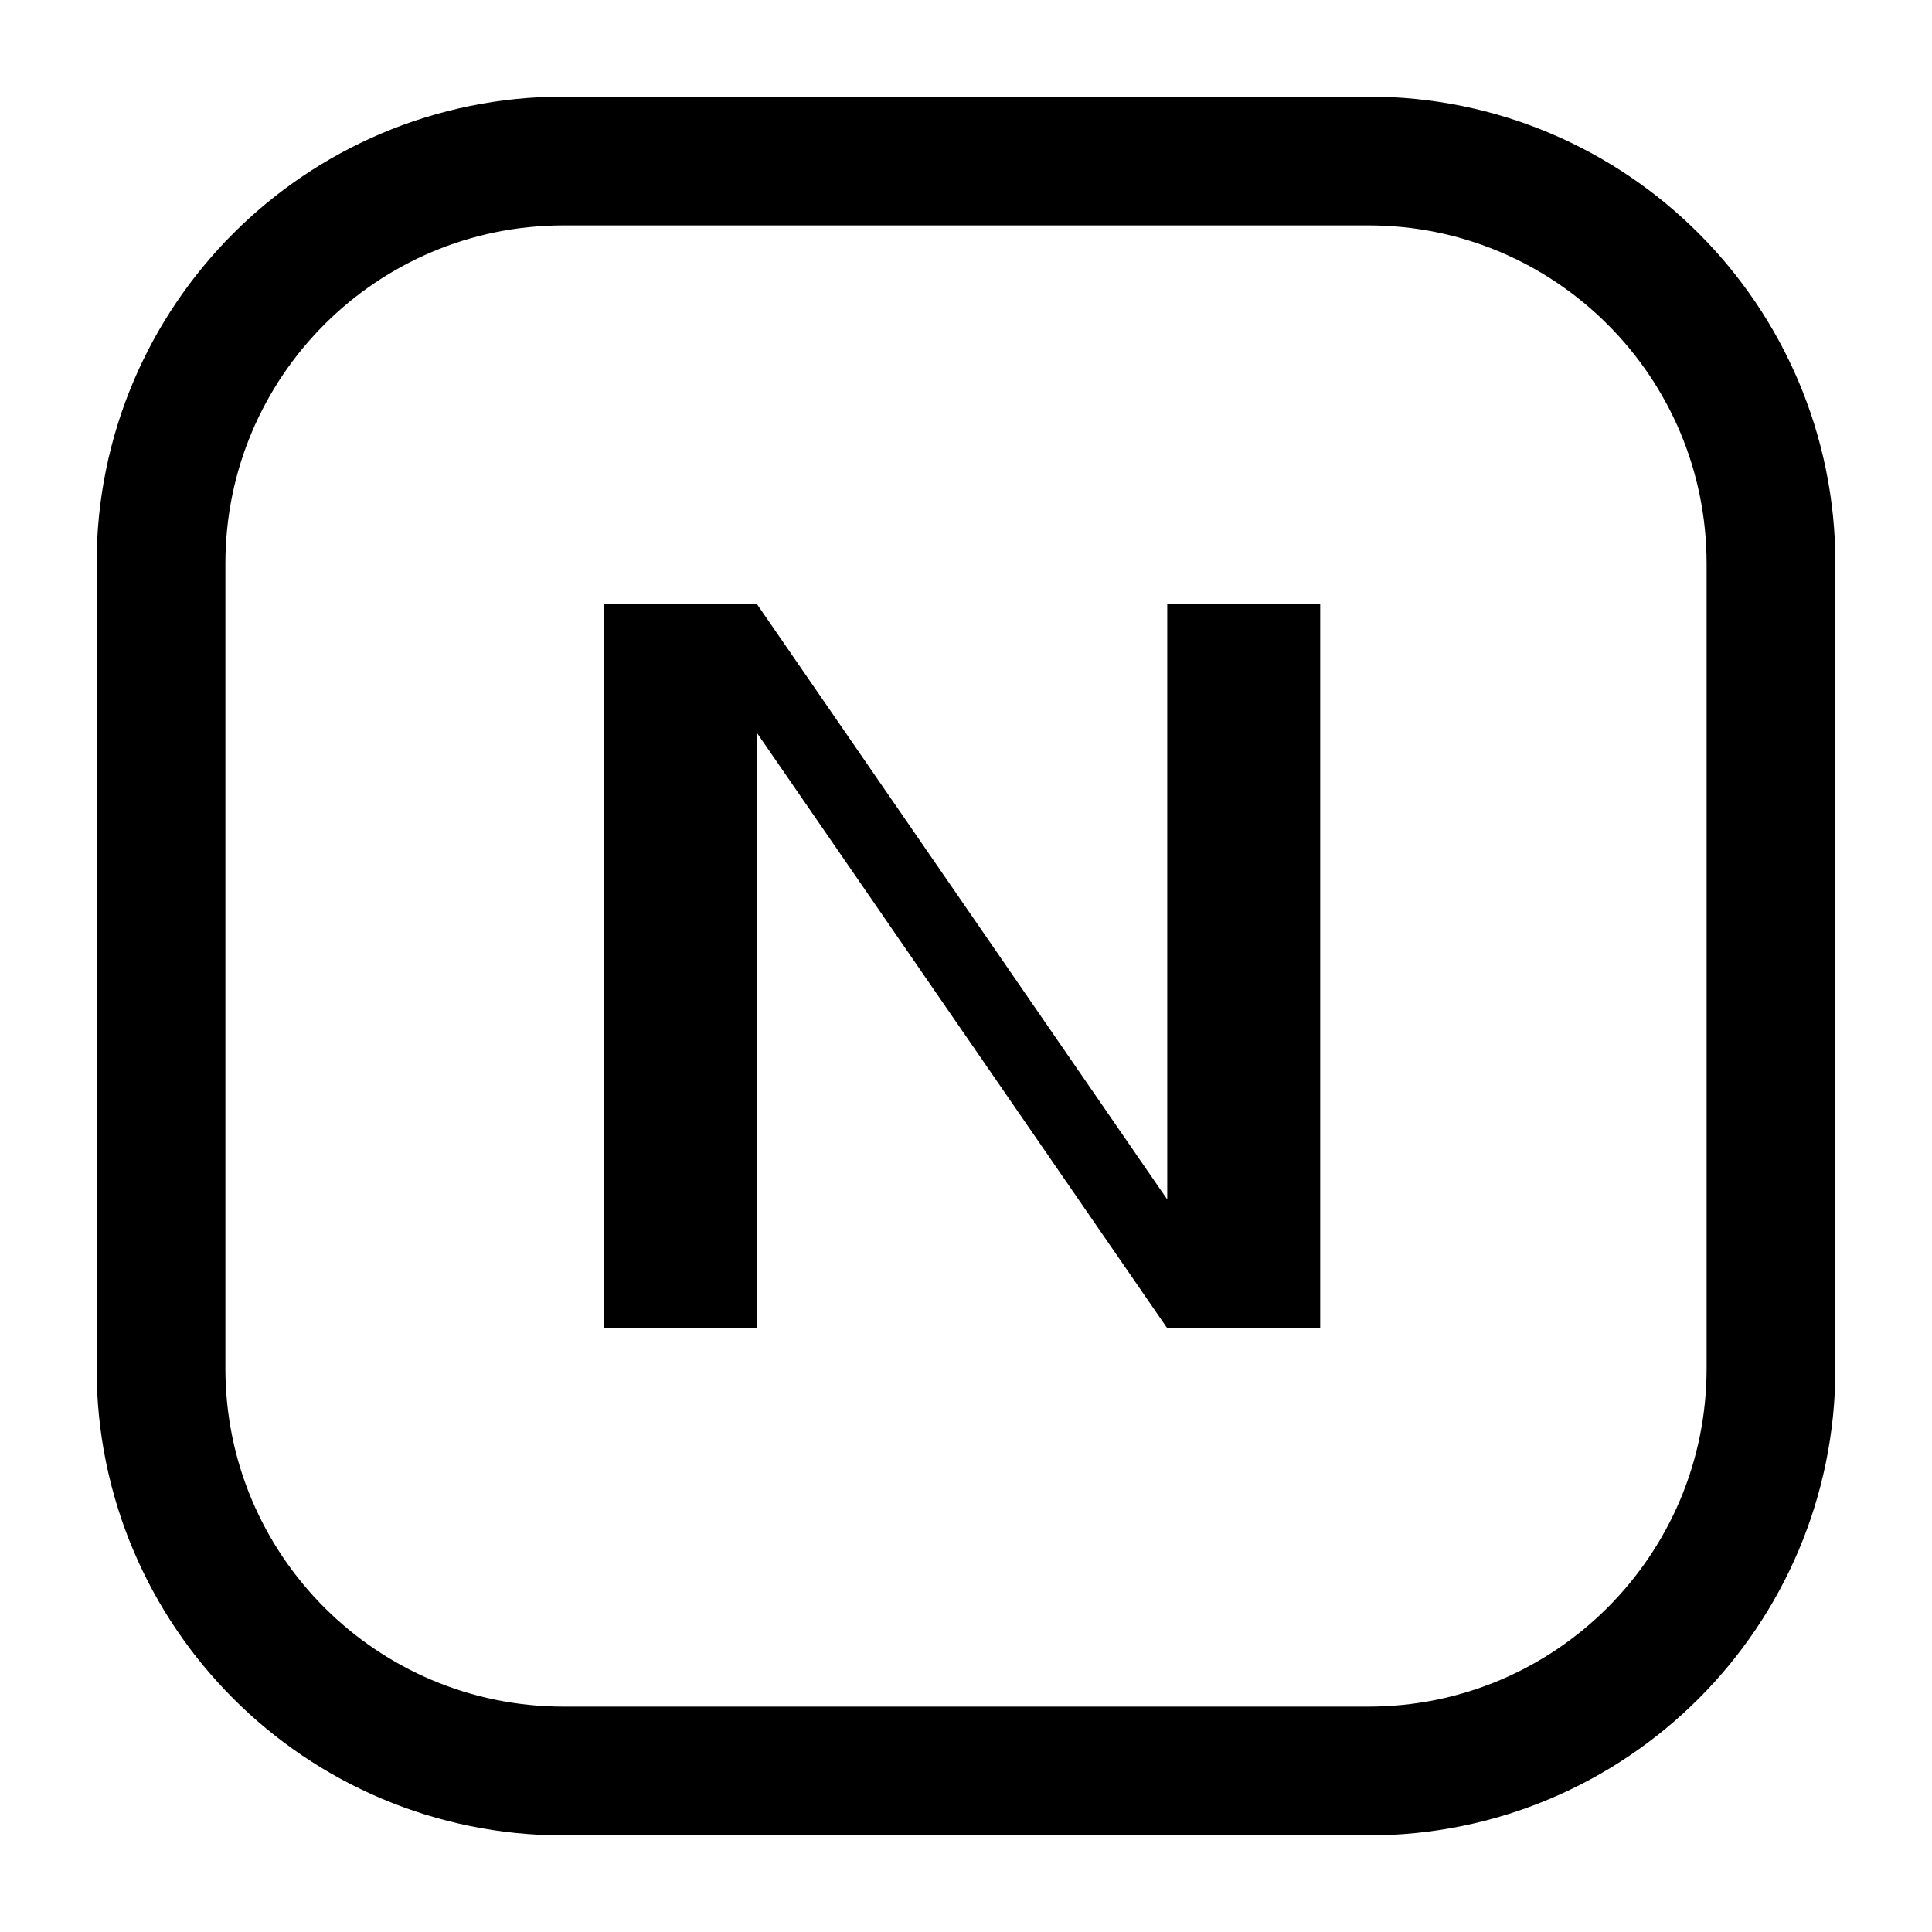
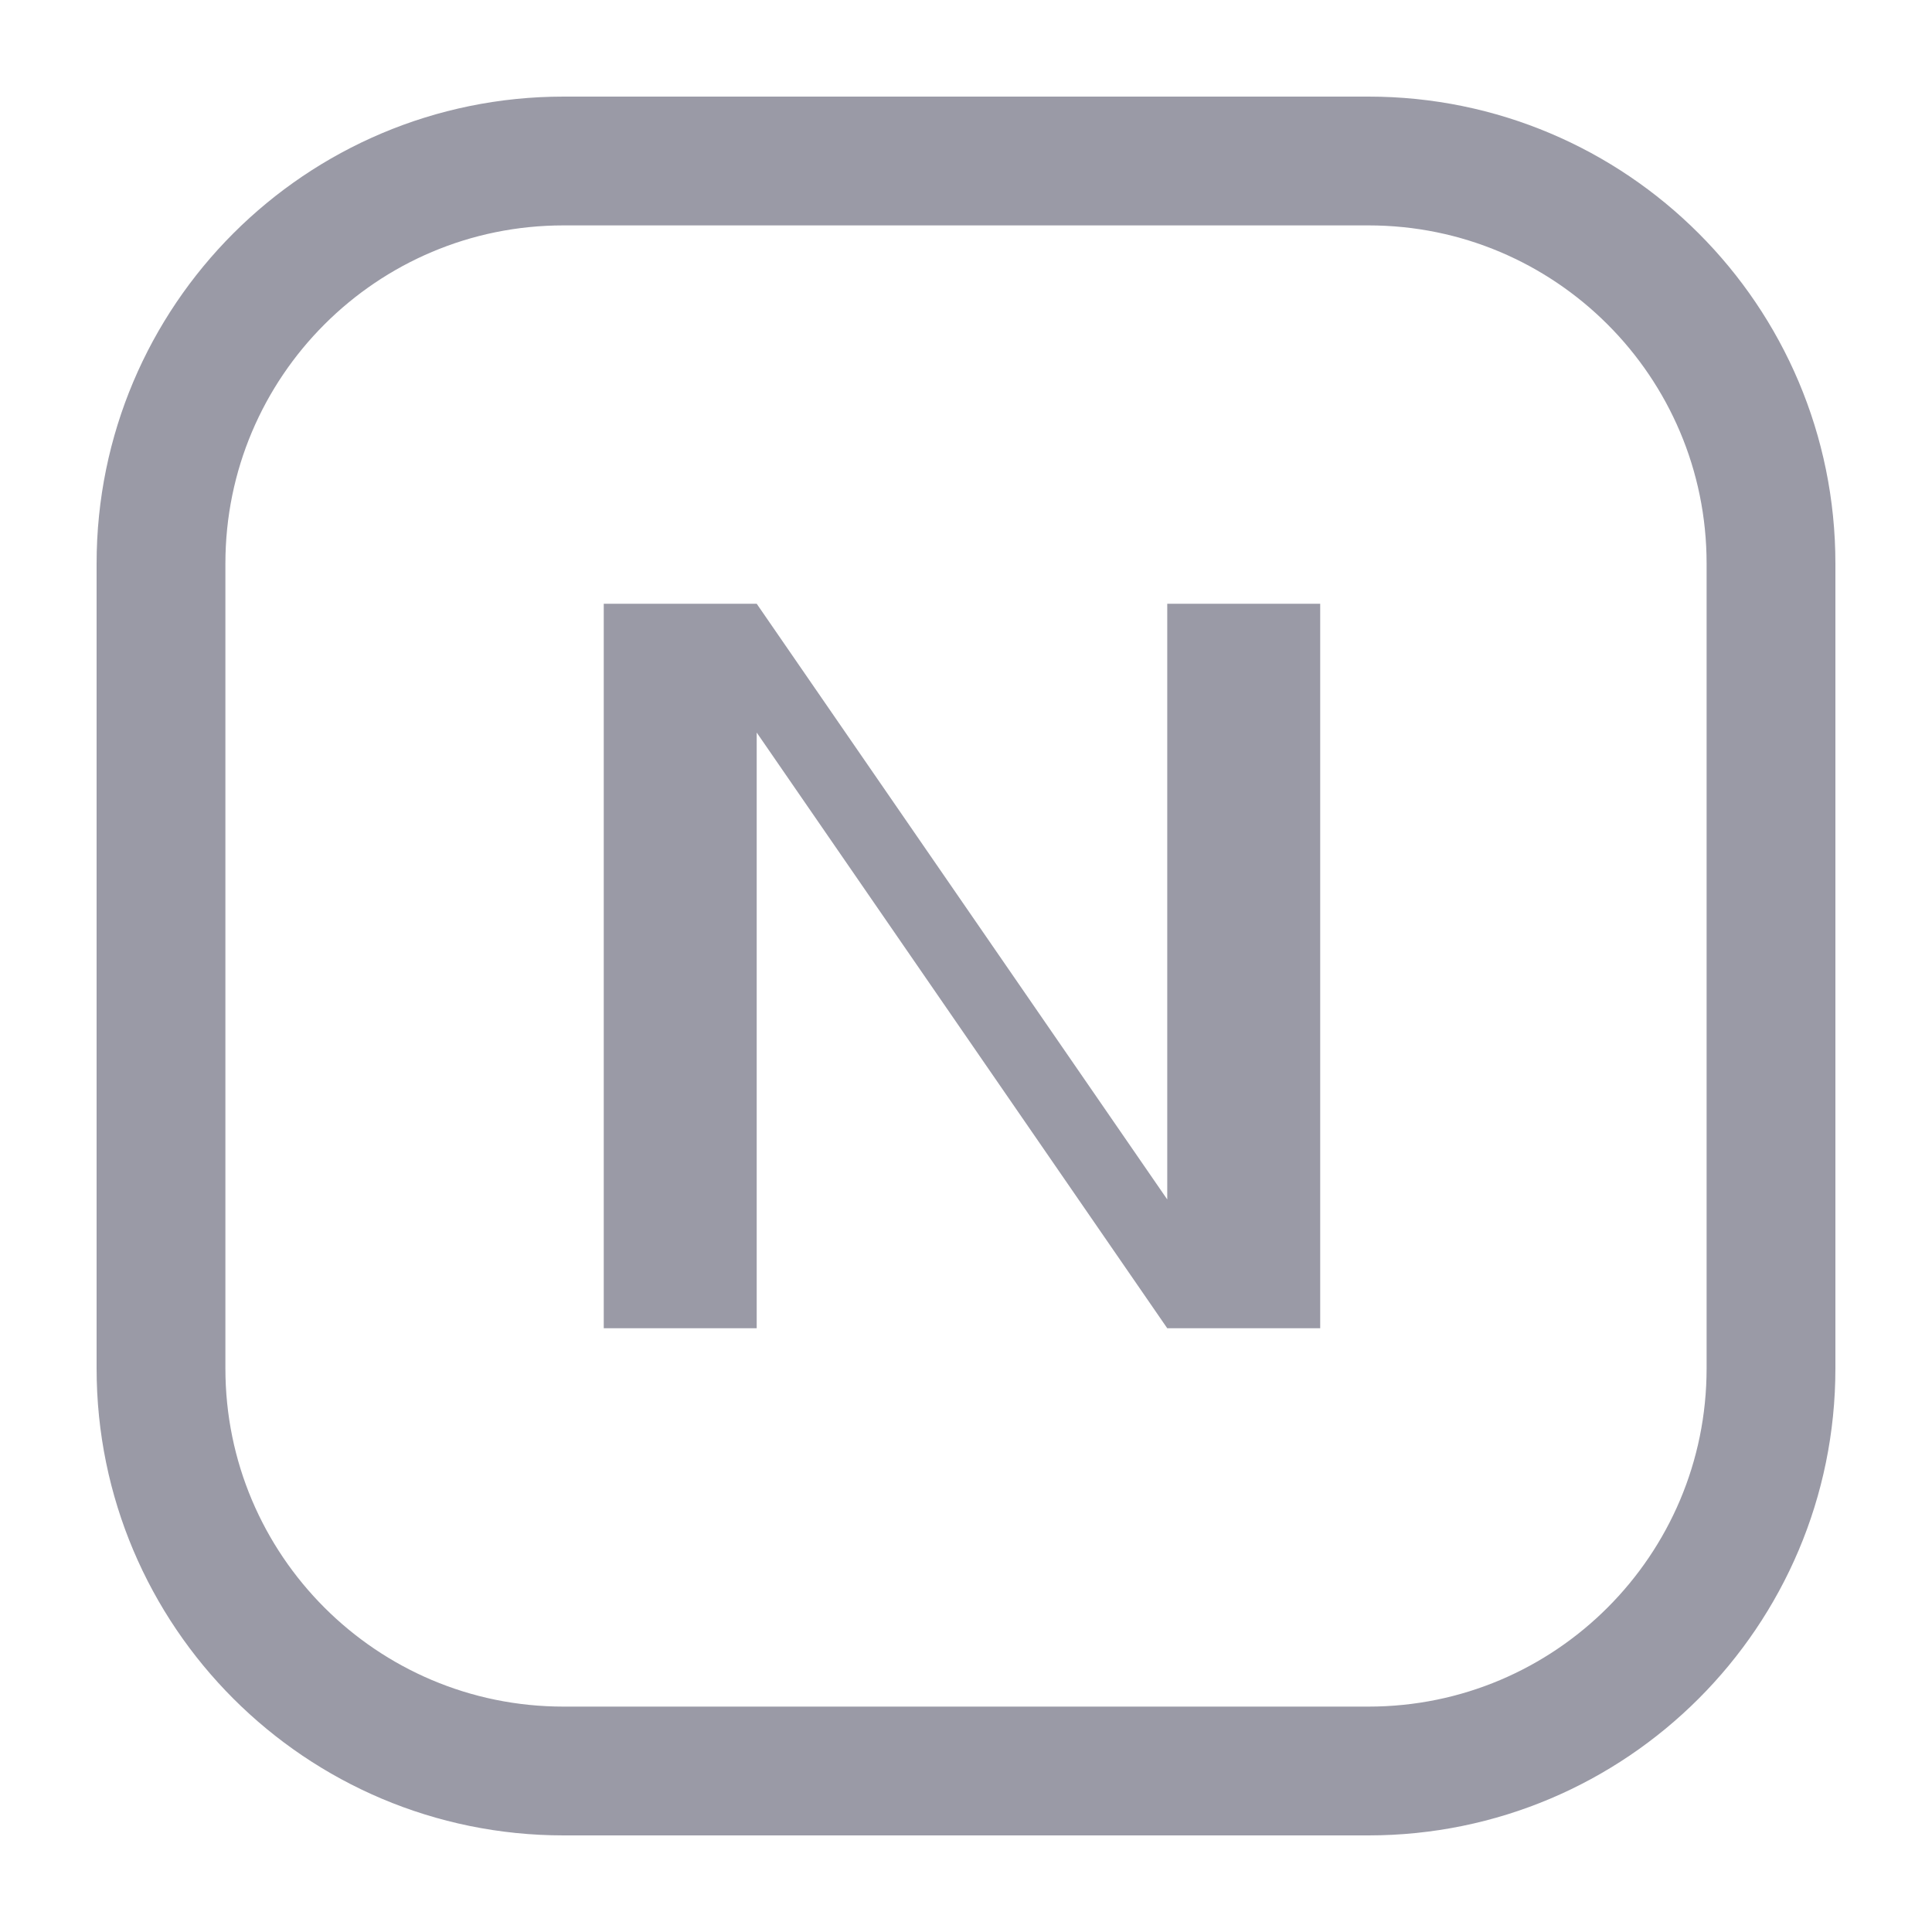
<svg xmlns="http://www.w3.org/2000/svg" viewBox="0 0 24 24" fill="none">
-   <rect x="2" y="2" width="20" height="20" rx="5" stroke="currentColor" stroke-width="1.6" />
-   <path d="M7.5 7.5h1.9l5.1 7.4V7.5h1.9v9h-1.9l-5.1-7.4v7.4H7.5v-9z" fill="currentColor" />
+   <rect x="2" y="2" width="20" height="20" rx="5" stroke="#9a9aa6" stroke-width="1.6" />
+   <path d="M7.5 7.5h1.9l5.1 7.4V7.5h1.9v9h-1.9l-5.1-7.4v7.4H7.5v-9z" fill="#9a9aa6" />
</svg>
